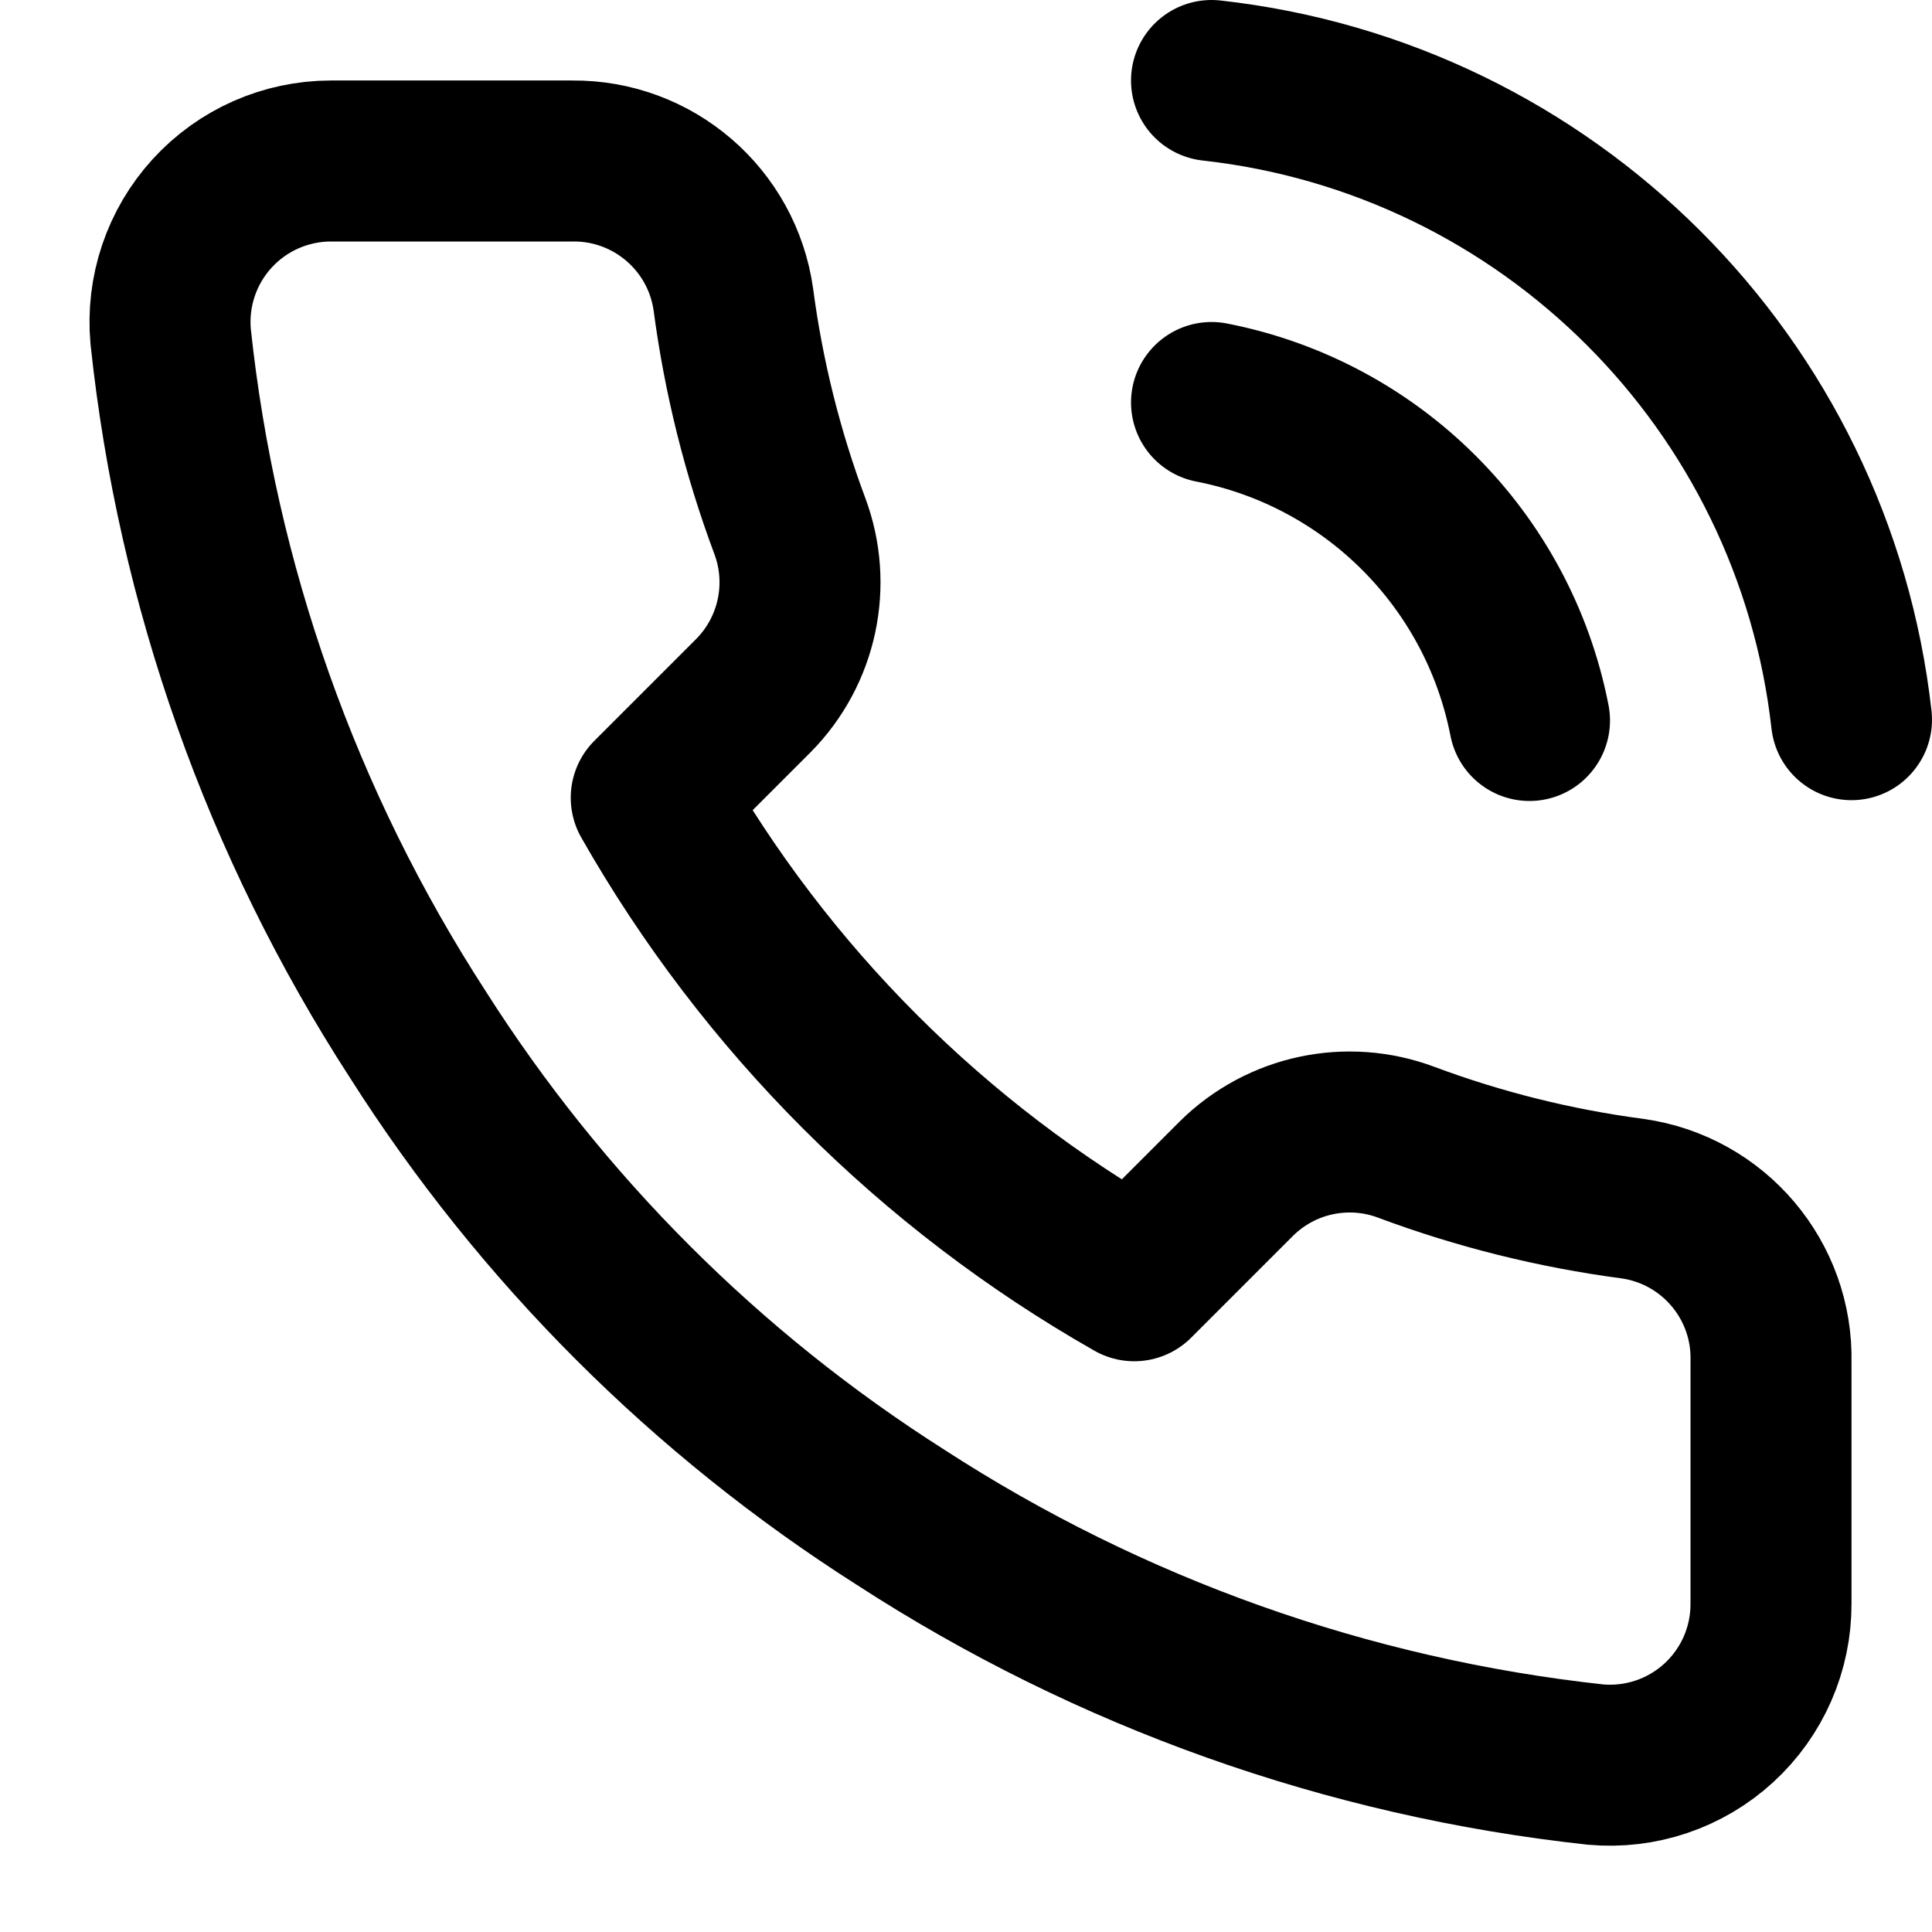
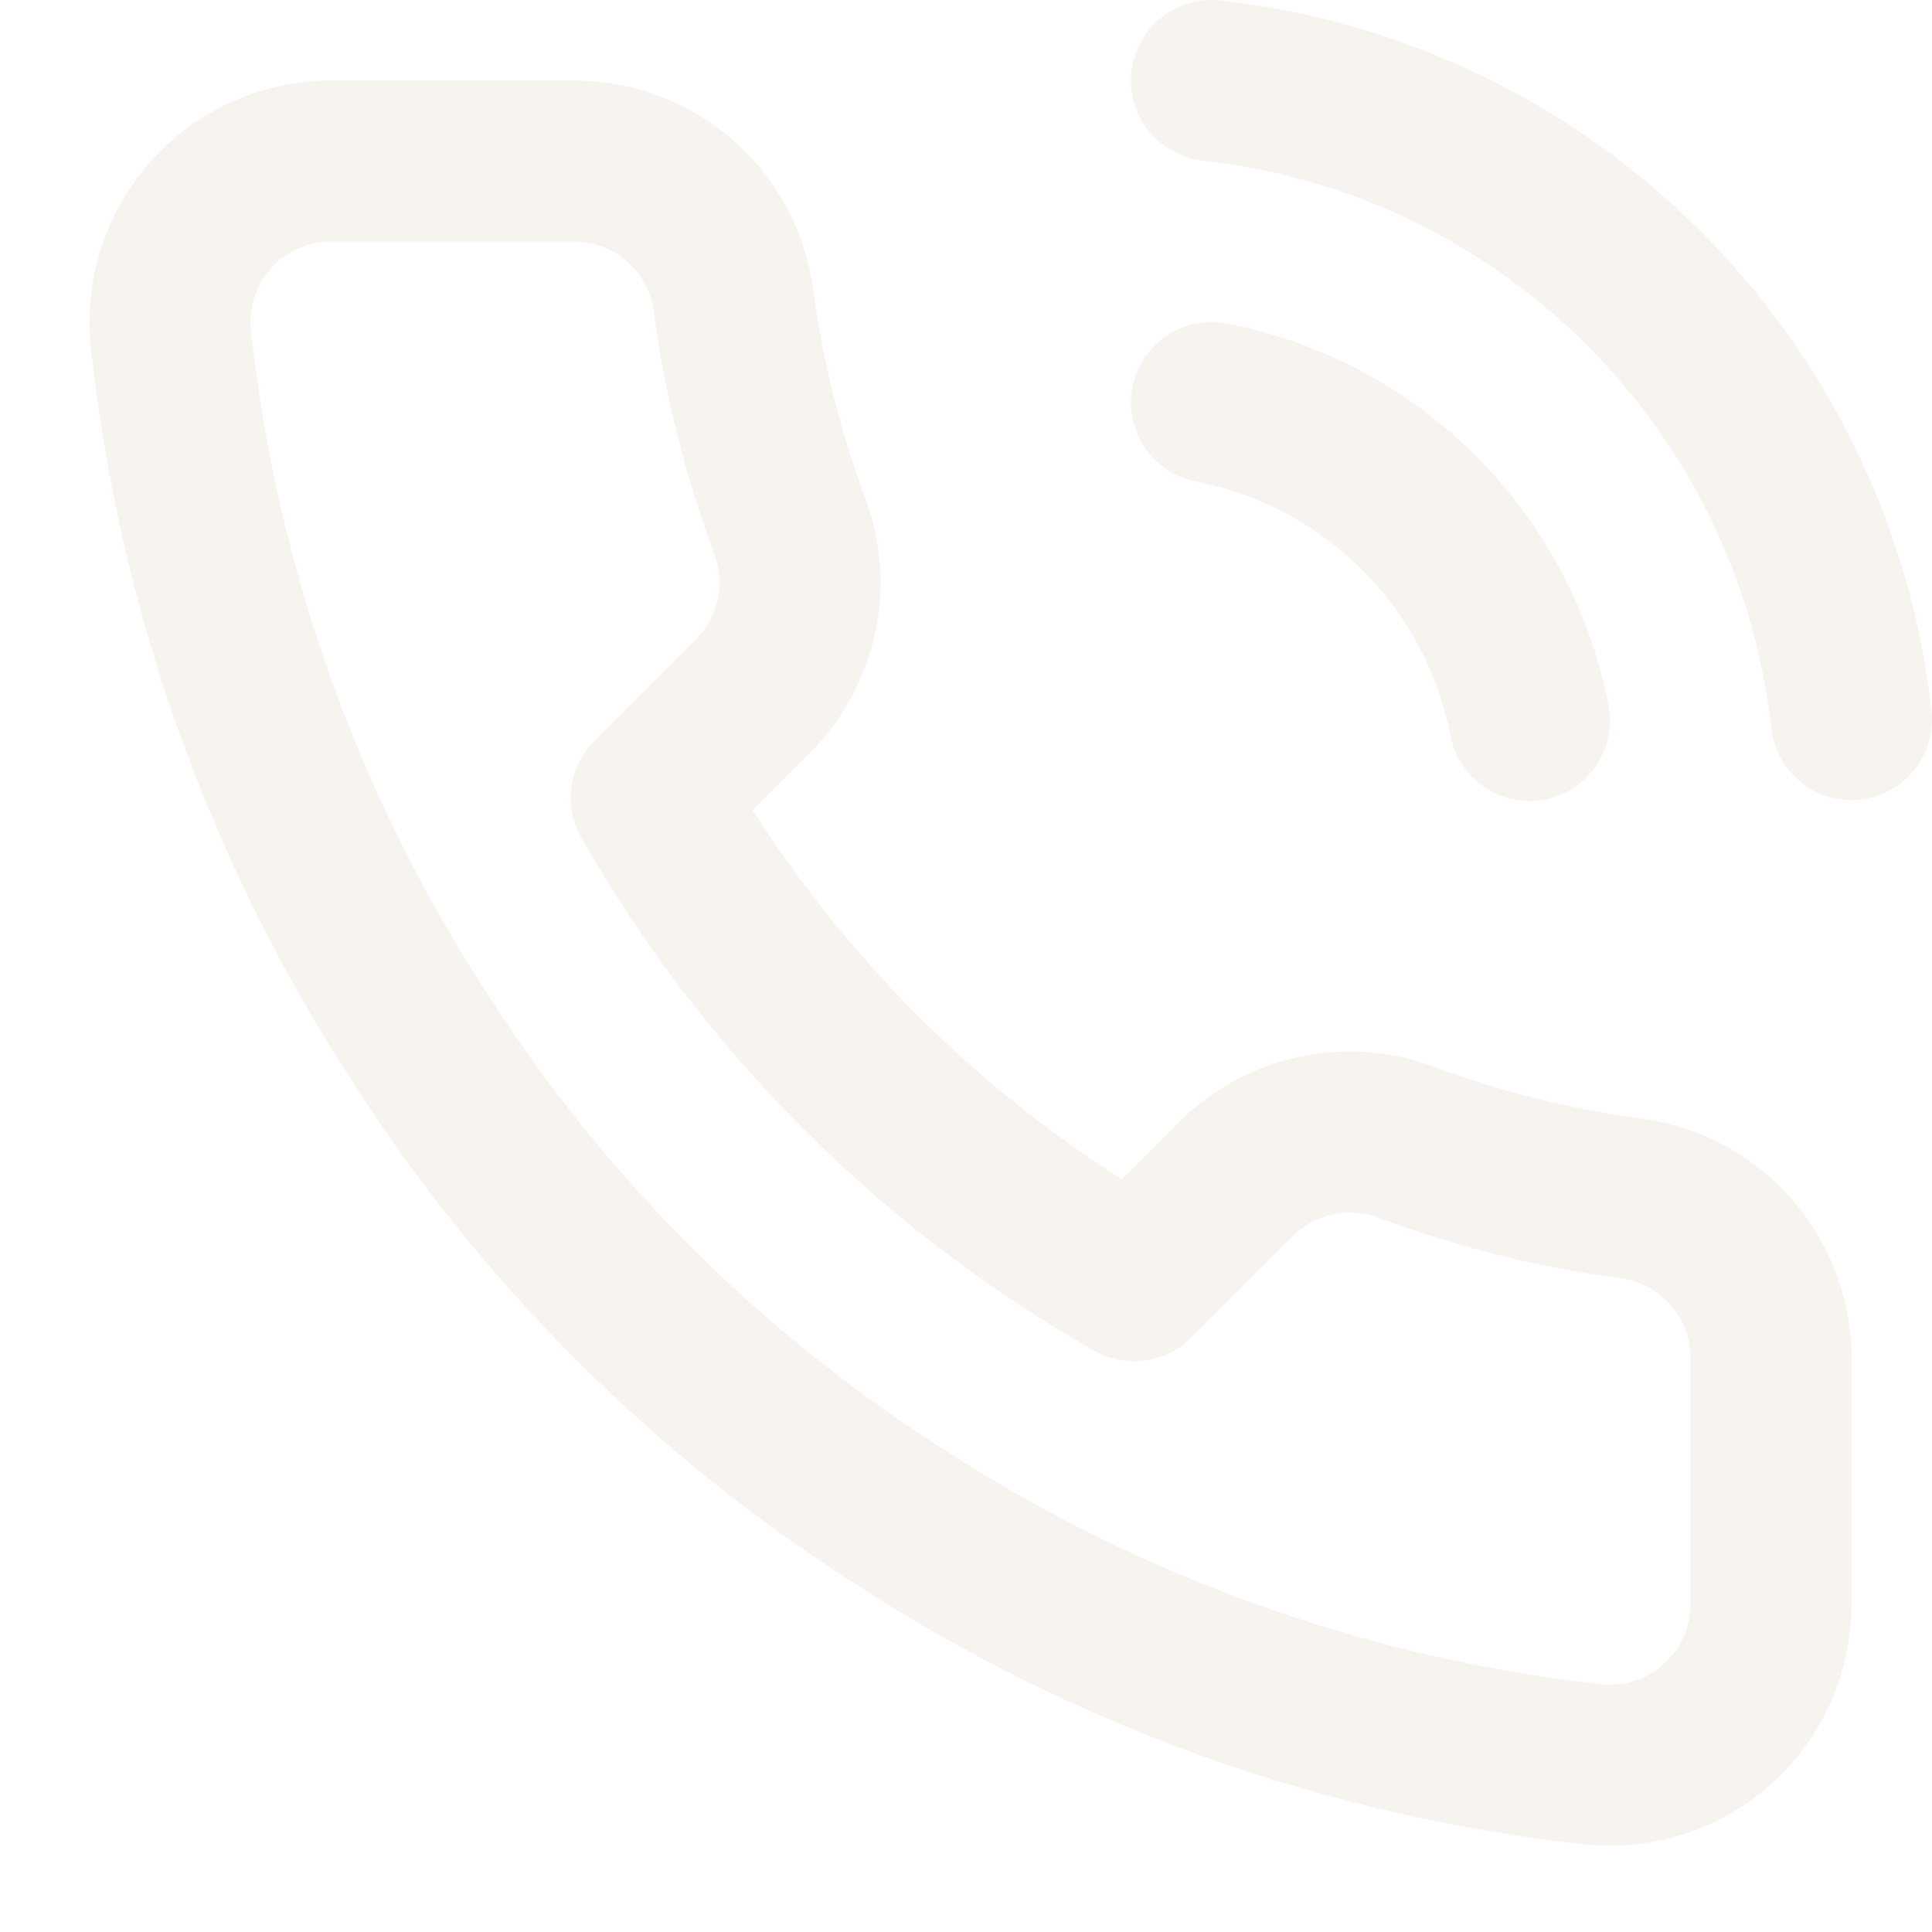
- <svg xmlns="http://www.w3.org/2000/svg" width="36" height="36" viewBox="0 0 24 24" fill="none" stroke="currentColor" stroke-width="2" stroke-linecap="round" stroke-linejoin="round" class="feather feather-phone-call">
+ <svg xmlns="http://www.w3.org/2000/svg" width="36" height="36" viewBox="0 0 24 24" fill="none" stroke="#f7f3ef" stroke-width="2" stroke-linecap="round" stroke-linejoin="round" class="feather feather-phone-call">
  <path d="M15.05 5A5 5 0 0 1 19 8.95M15.05 1A9 9 0 0 1 23 8.94m-1 7.98v3a2 2 0 0 1-2.18 2 19.79 19.79 0 0 1-8.63-3.07 19.5 19.5 0 0 1-6-6 19.79 19.79 0 0 1-3.07-8.67A2 2 0 0 1 4.11 2h3a2 2 0 0 1 2 1.72 12.84 12.84 0 0 0 .7 2.81 2 2 0 0 1-.45 2.11L8.09 9.91a16 16 0 0 0 6 6l1.27-1.27a2 2 0 0 1 2.11-.45 12.84 12.84 0 0 0 2.81.7A2 2 0 0 1 22 16.92z" />
</svg>
